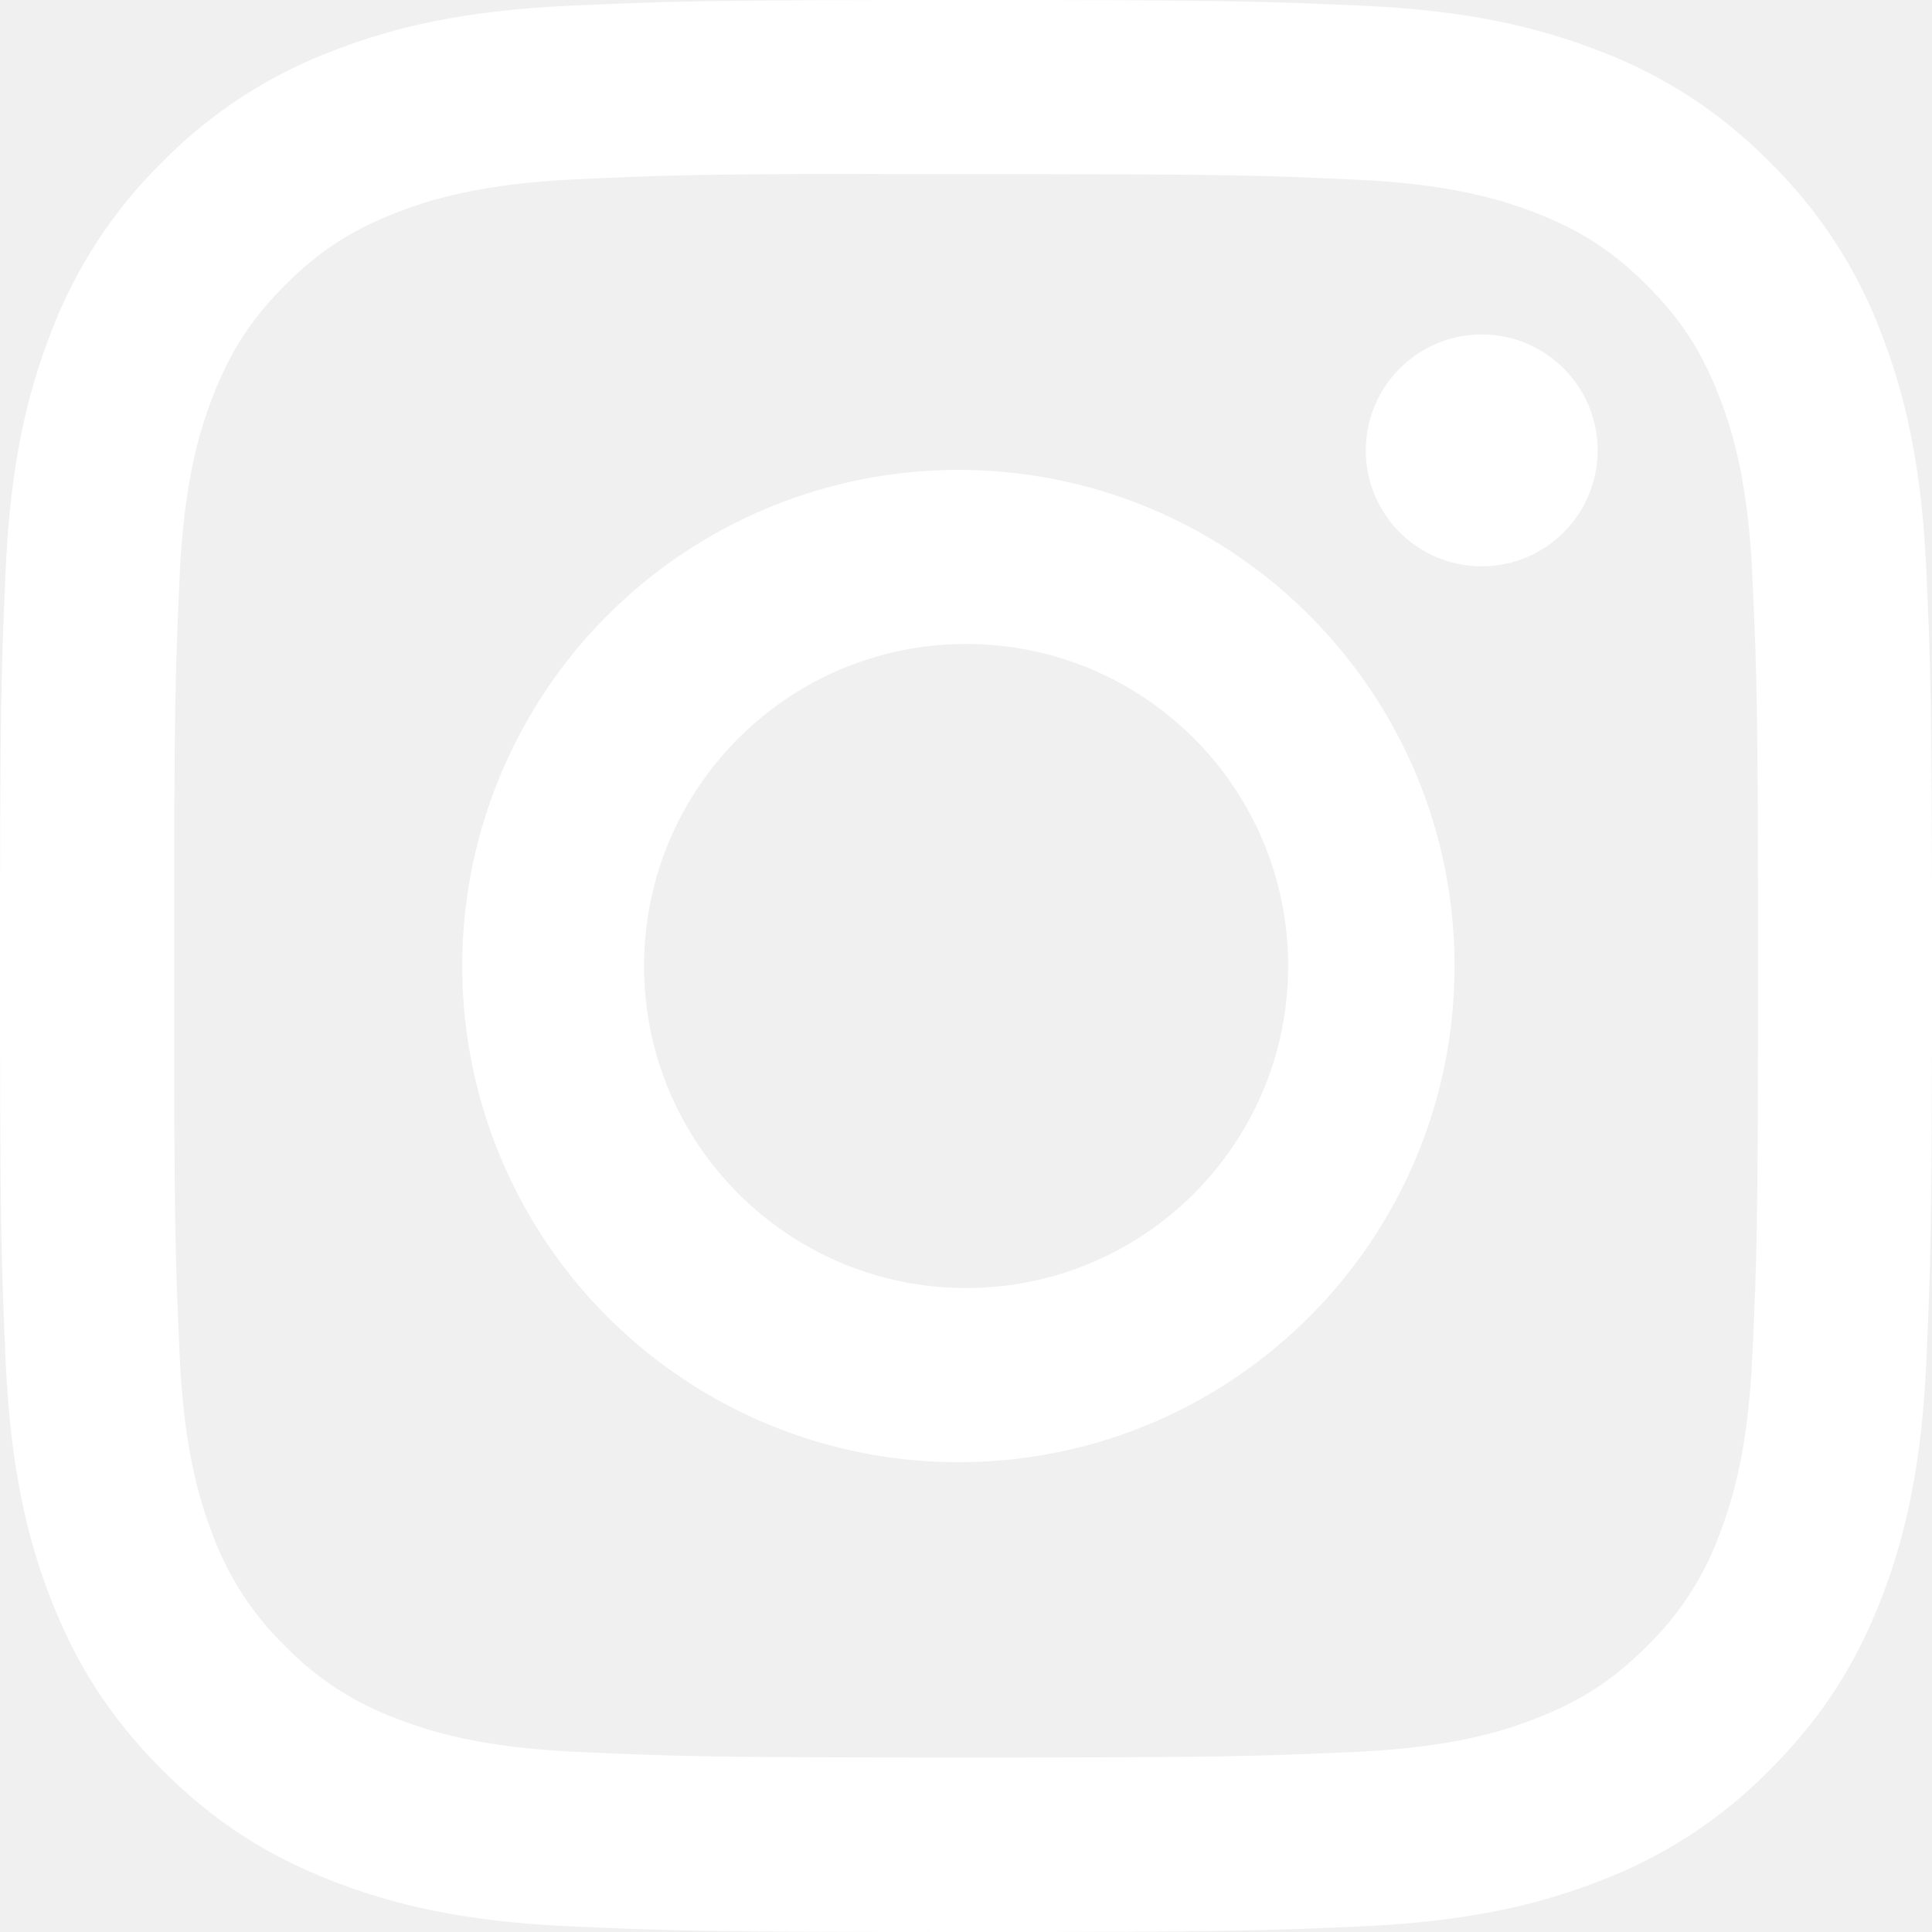
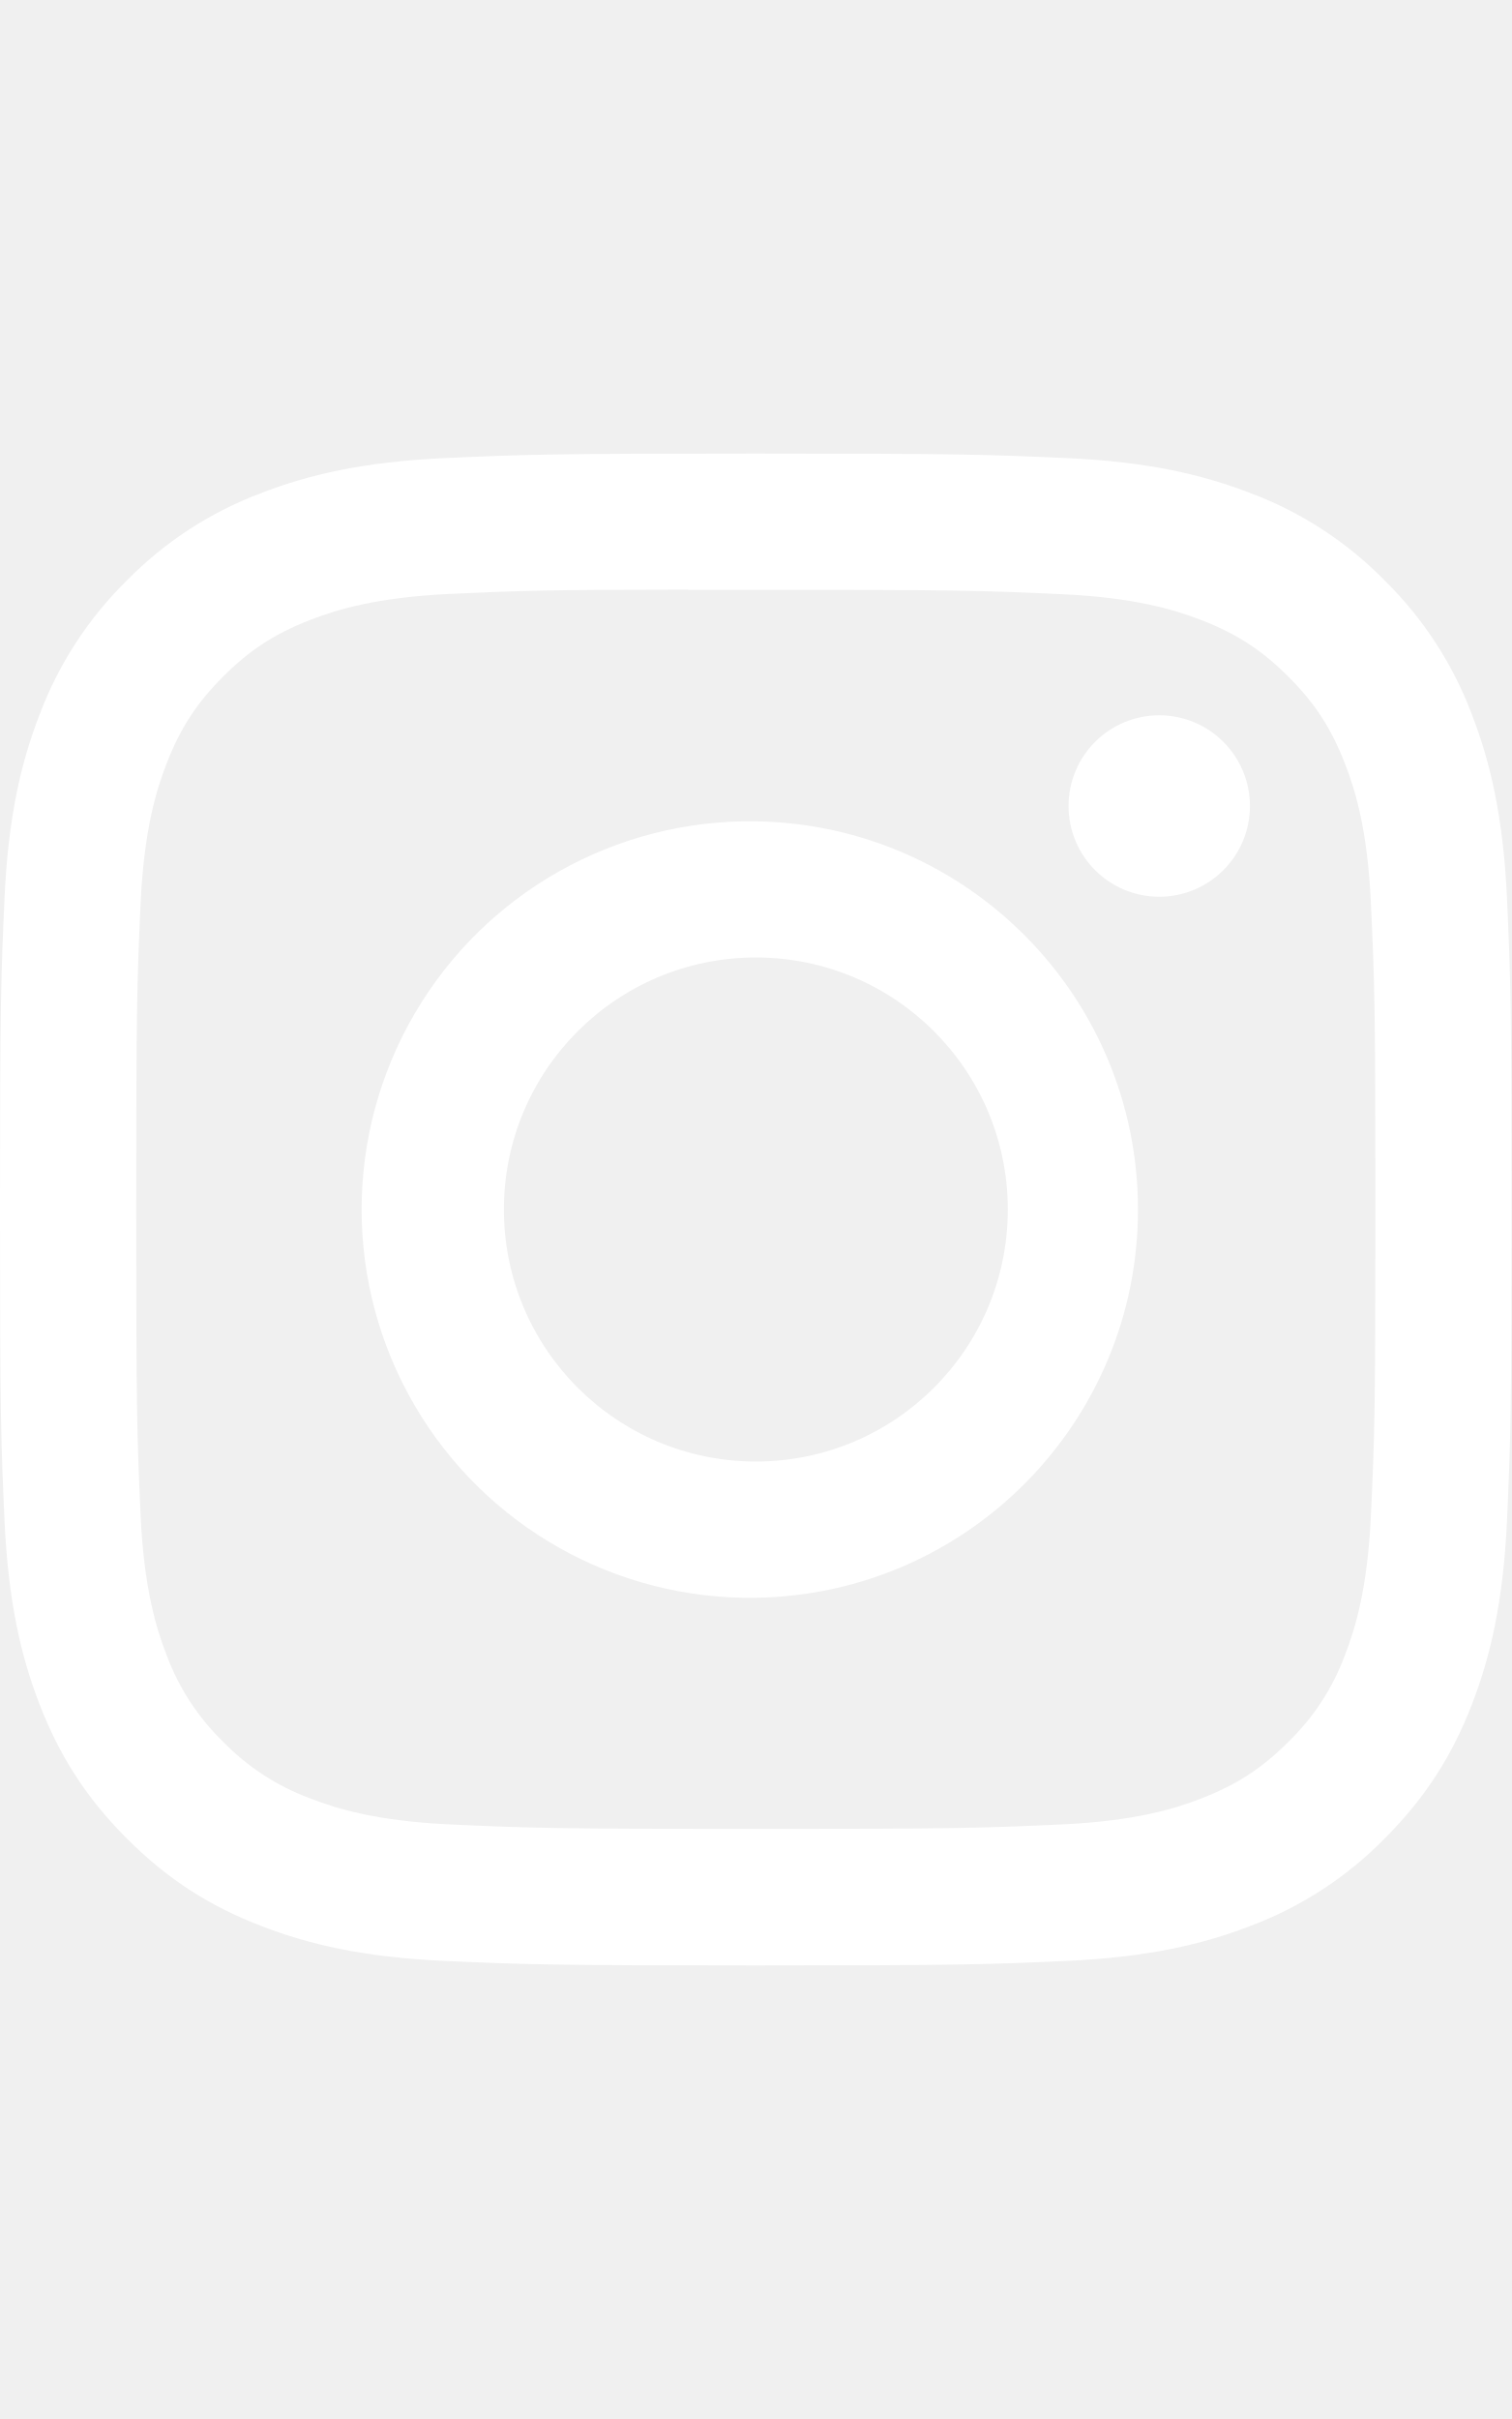
- <svg xmlns="http://www.w3.org/2000/svg" width="20" height="20" fill="white" class="bi bi-instagram" viewBox="0 0 16 16">
+ <svg xmlns="http://www.w3.org/2000/svg" width="25" height="40" fill="white" class="bi bi-instagram" viewBox="0 0 16 16">
  <path d="M8 0C5.829 0 5.556.01 4.703.048 3.85.088 3.269.222 2.76.42a3.917 3.917 0 0 0-1.417.923A3.927 3.927 0 0 0 .42 2.76C.222 3.268.087 3.85.048 4.7.01 5.555 0 5.827 0 8.001c0 2.172.01 2.444.048 3.297.04.852.174 1.433.372 1.942.205.526.478.972.923 1.417.444.445.89.719 1.416.923.51.198 1.09.333 1.942.372C5.555 15.99 5.827 16 8 16s2.444-.01 3.298-.048c.851-.04 1.434-.174 1.943-.372a3.916 3.916 0 0 0 1.416-.923c.445-.445.718-.891.923-1.417.197-.509.332-1.09.372-1.942C15.99 10.445 16 10.173 16 8s-.01-2.445-.048-3.299c-.04-.851-.175-1.433-.372-1.941a3.926 3.926 0 0 0-.923-1.417A3.911 3.911 0 0 0 13.24.42c-.51-.198-1.092-.333-1.943-.372C10.443.01 10.172 0 7.998 0h.003zm-.717 1.442h.718c2.136 0 2.389.007 3.232.046.78.035 1.204.166 1.486.275.373.145.64.319.92.599.28.28.453.546.598.92.11.281.24.705.275 1.485.039.843.047 1.096.047 3.231s-.008 2.389-.047 3.232c-.035.78-.166 1.203-.275 1.485a2.47 2.47 0 0 1-.599.919c-.28.28-.546.453-.92.598-.28.11-.704.24-1.485.276-.843.038-1.096.047-3.232.047s-2.39-.009-3.233-.047c-.78-.036-1.203-.166-1.485-.276a2.478 2.478 0 0 1-.92-.598 2.48 2.48 0 0 1-.6-.92c-.109-.281-.24-.705-.275-1.485-.038-.843-.046-1.096-.046-3.233 0-2.136.008-2.388.046-3.231.036-.78.166-1.204.276-1.486.145-.373.319-.64.599-.92.28-.28.546-.453.92-.598.282-.11.705-.24 1.485-.276.738-.034 1.024-.044 2.515-.045v.002zm4.988 1.328a.96.96 0 1 0 0 1.92.96.96 0 0 0 0-1.92zm-4.27 1.122a4.109 4.109 0 1 0 0 8.217 4.109 4.109 0 0 0 0-8.217zm0 1.441a2.667 2.667 0 1 1 0 5.334 2.667 2.667 0 0 1 0-5.334" />
</svg>
